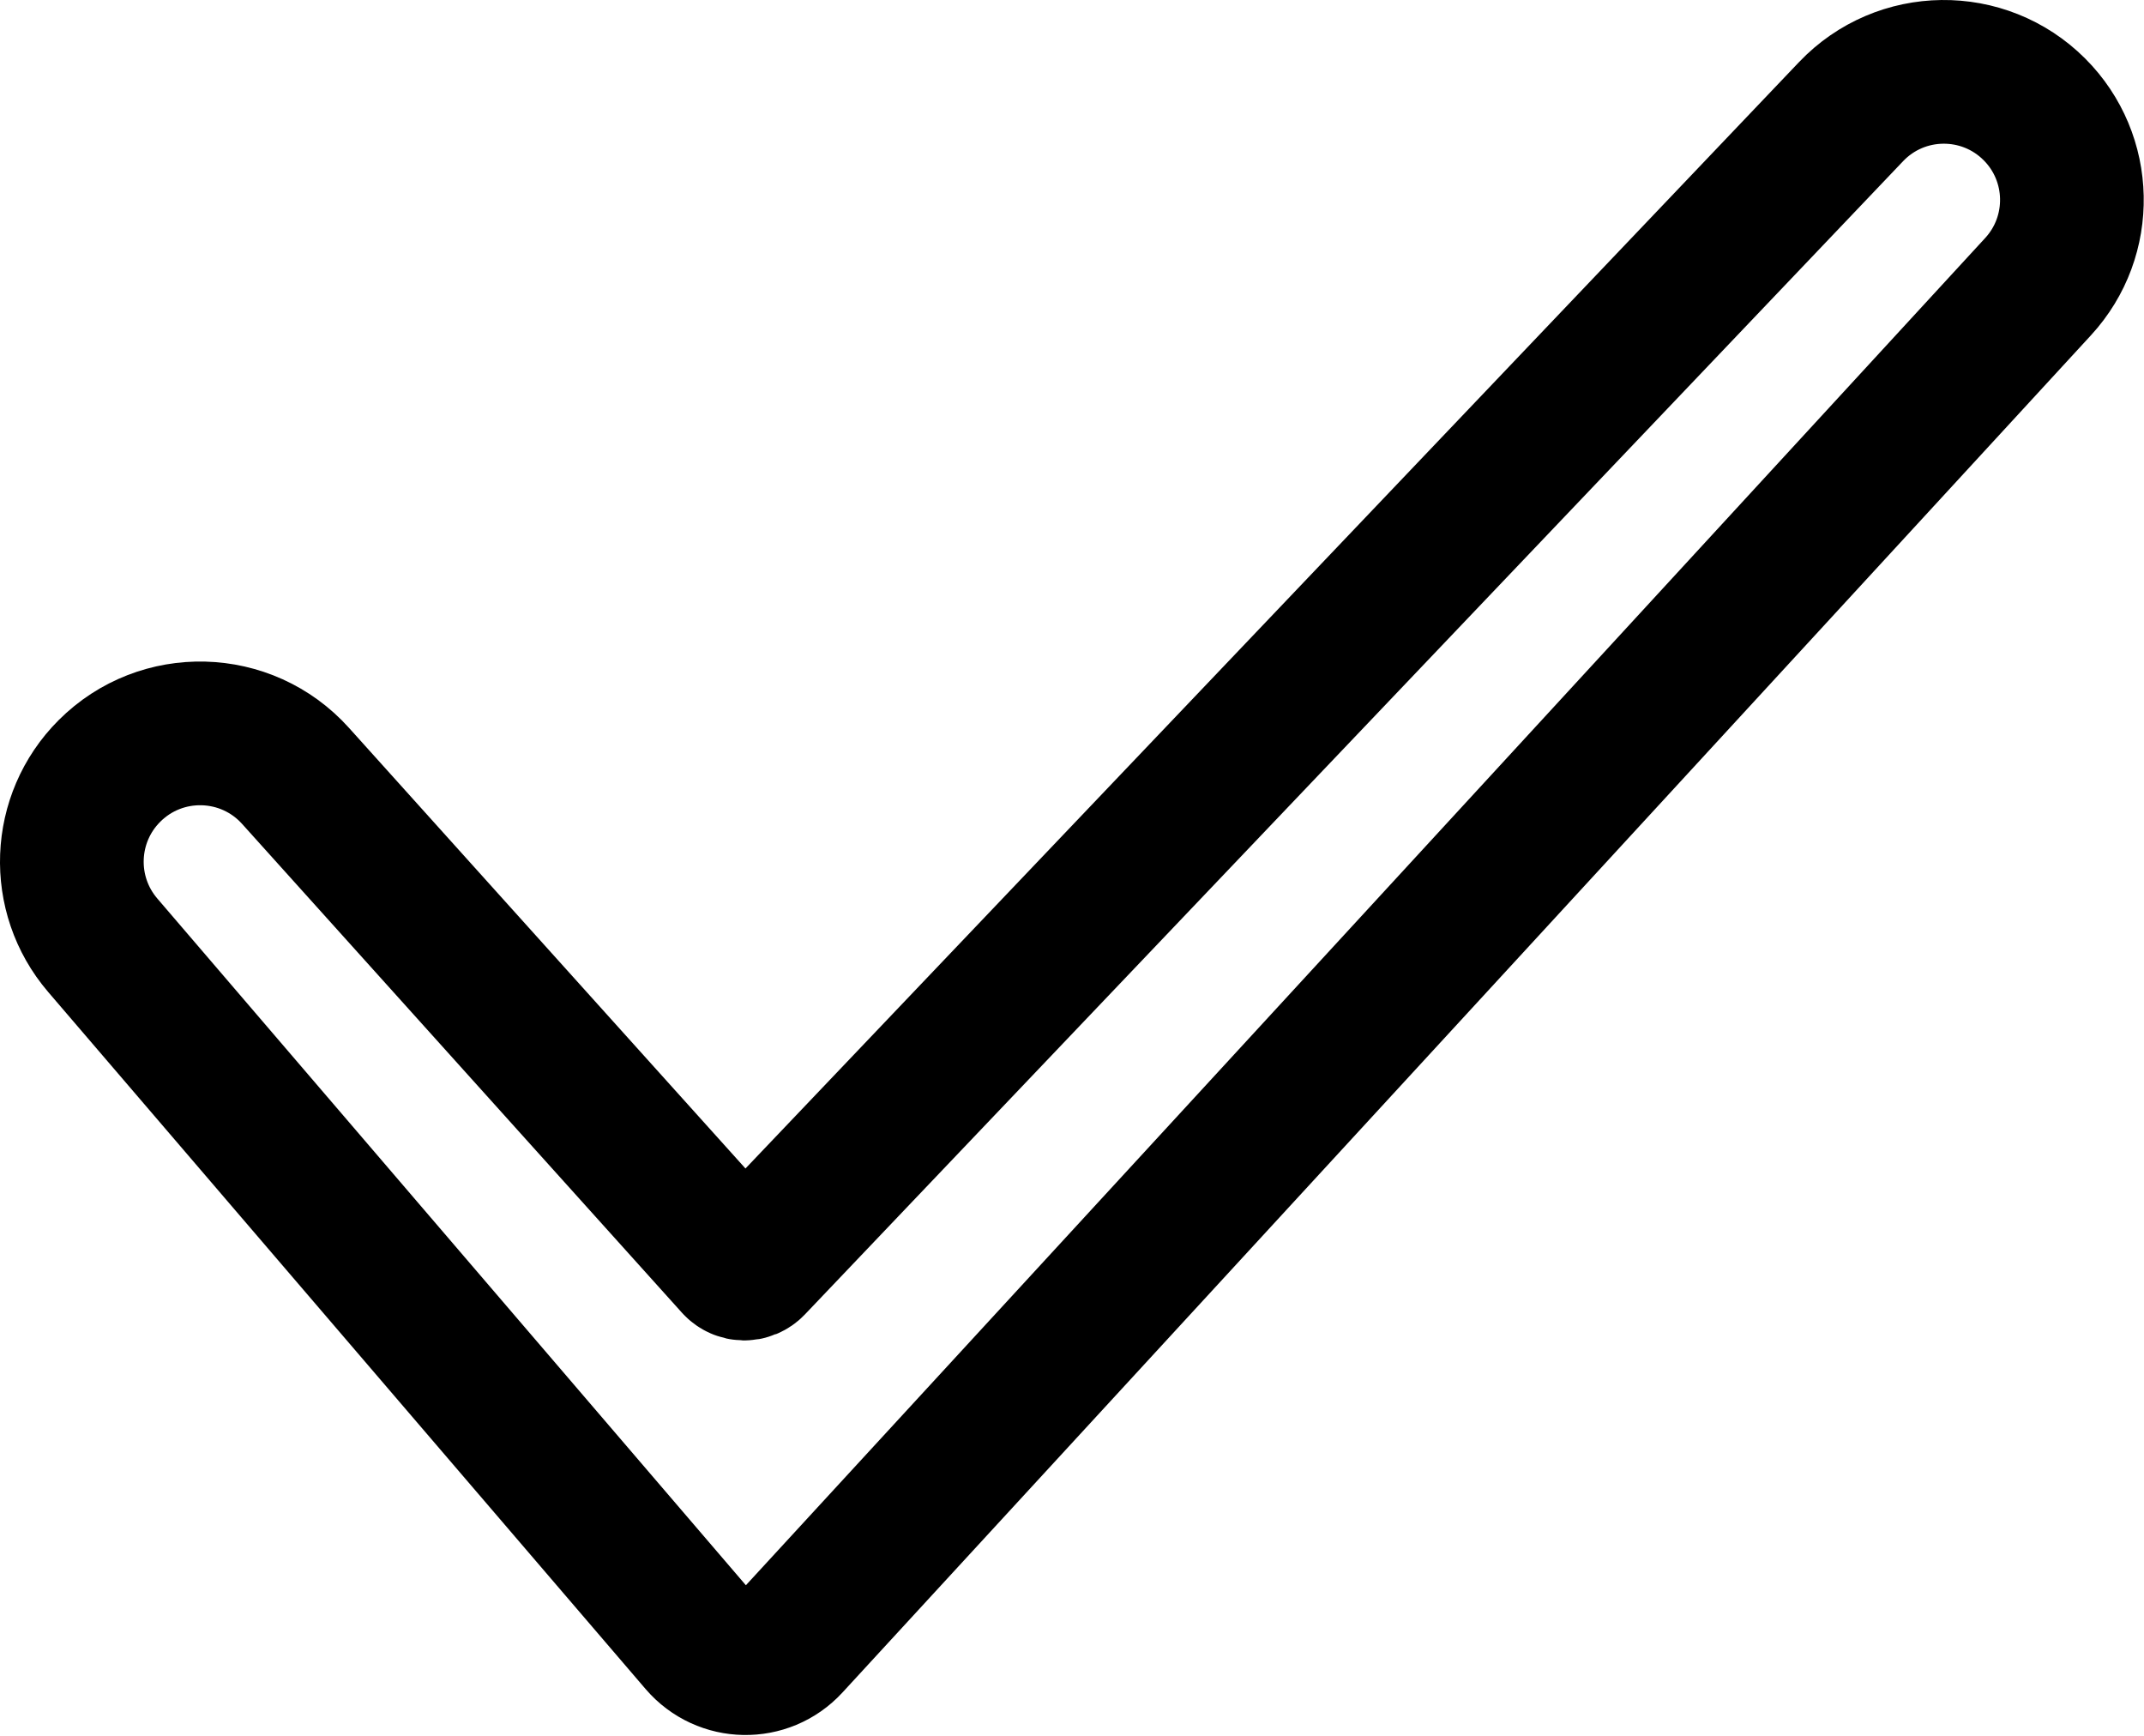
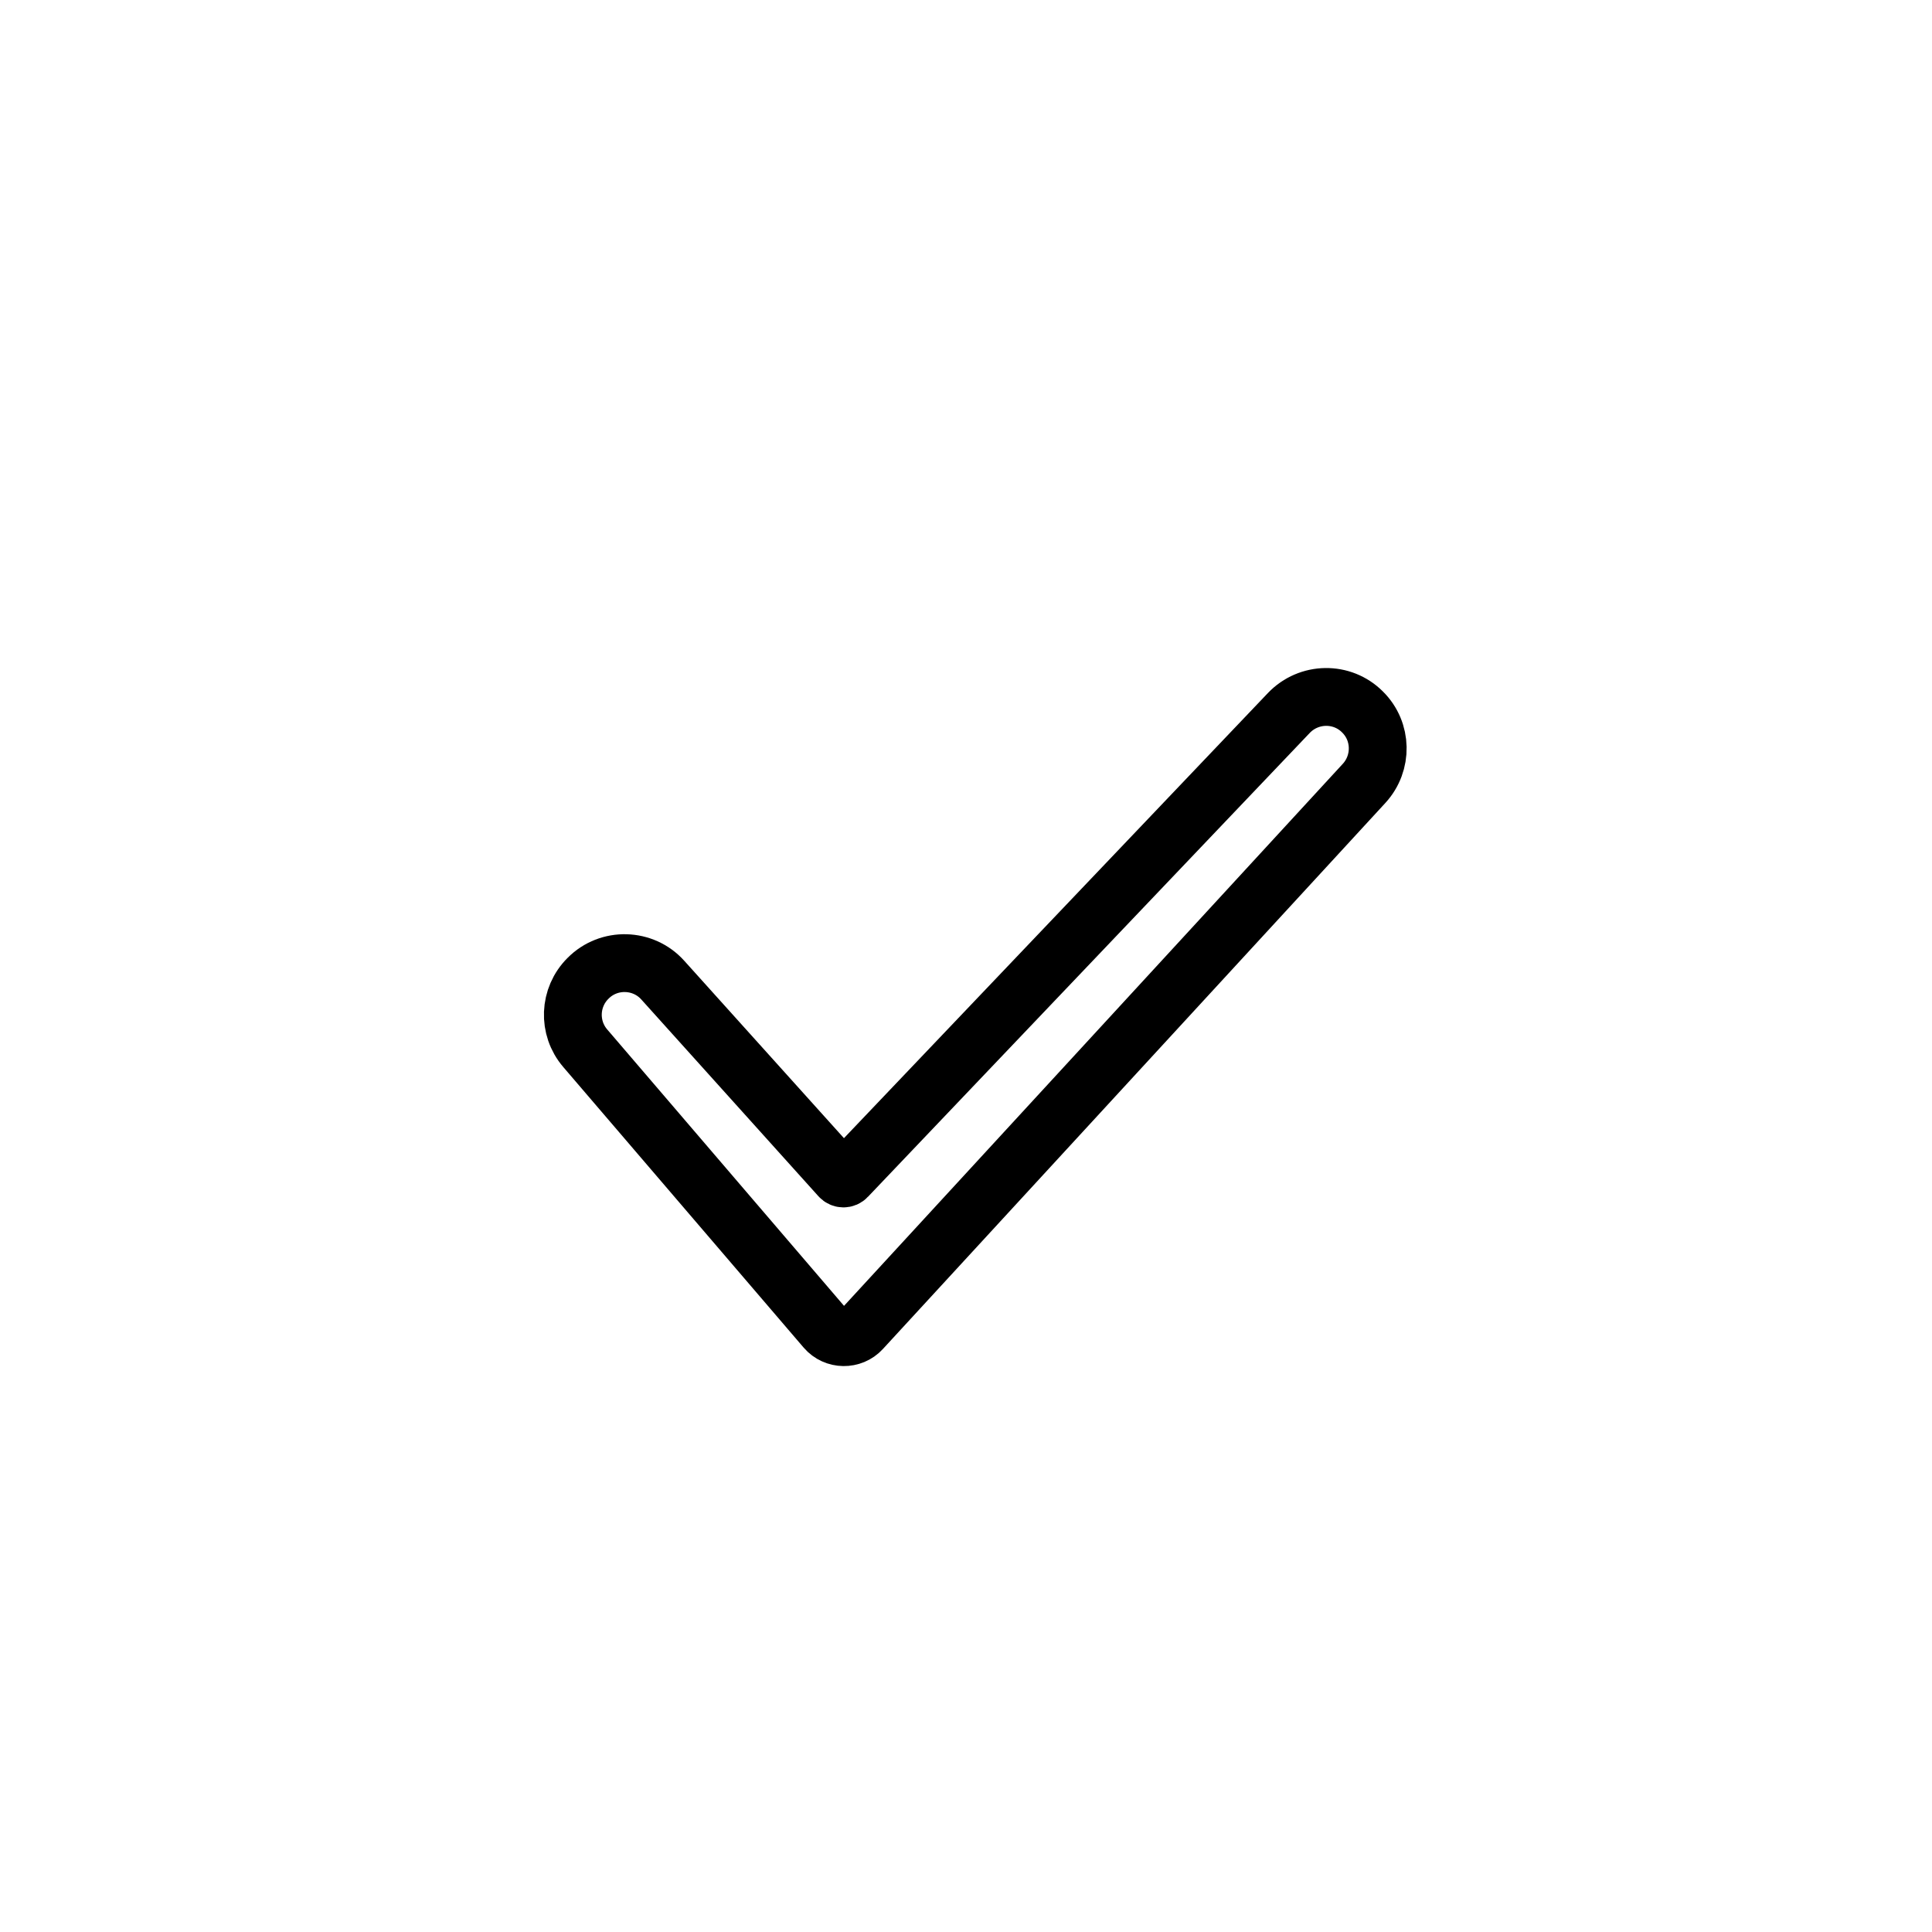
- <svg xmlns="http://www.w3.org/2000/svg" width="100%" height="100%" viewBox="0 0 1295 1048" version="1.1" xml:space="preserve" style="fill-rule:evenodd;clip-rule:evenodd;stroke-linejoin:round;">
-   <path d="M1231.03,173.103l-754.083,819.654c-14.667,15.954 -39.979,15.504 -54.079,-0.958l-360.817,-420.933c-26.354,-30.75 -24.6,-76.617 4.046,-105.246c31.392,-31.404 82.692,-30.05 112.396,2.954l265.642,295.171c2.833,3.125 7.729,3.196 10.625,0.158l663.333,-696.512c29.967,-31.459 79.983,-32.067 110.712,-1.338c29.309,29.308 30.296,76.546 2.225,107.05Z" style="fill:none;fill-rule:nonzero;stroke:#000;stroke-width:86.79px;" />
+ <svg xmlns="http://www.w3.org/2000/svg" width="px" height="40px" viewBox="0 0 40 40" version="1.1">
+   <g id="surface1">
+     <path style="fill:none;stroke-width:20.83;stroke-linecap:butt;stroke-linejoin:round;stroke:rgb(0%,0%,0%);stroke-opacity:1;stroke-miterlimit:4;" d="M 491.414 282.206 L 310.413 478.908 C 306.947 482.714 300.83 482.646 297.431 478.704 L 210.839 377.634 C 204.518 370.294 204.926 359.283 211.859 352.418 C 219.335 344.873 231.705 345.213 238.774 353.098 L 302.529 423.921 C 303.209 424.737 304.432 424.737 305.112 423.989 L 464.295 256.854 C 471.499 249.309 483.53 249.105 490.87 256.514 C 497.939 263.515 498.143 274.866 491.414 282.206 Z M 491.414 282.206 " transform="matrix(0.0574713,0,0,0.0574713,0,0)" />
+   </g>
</svg>
